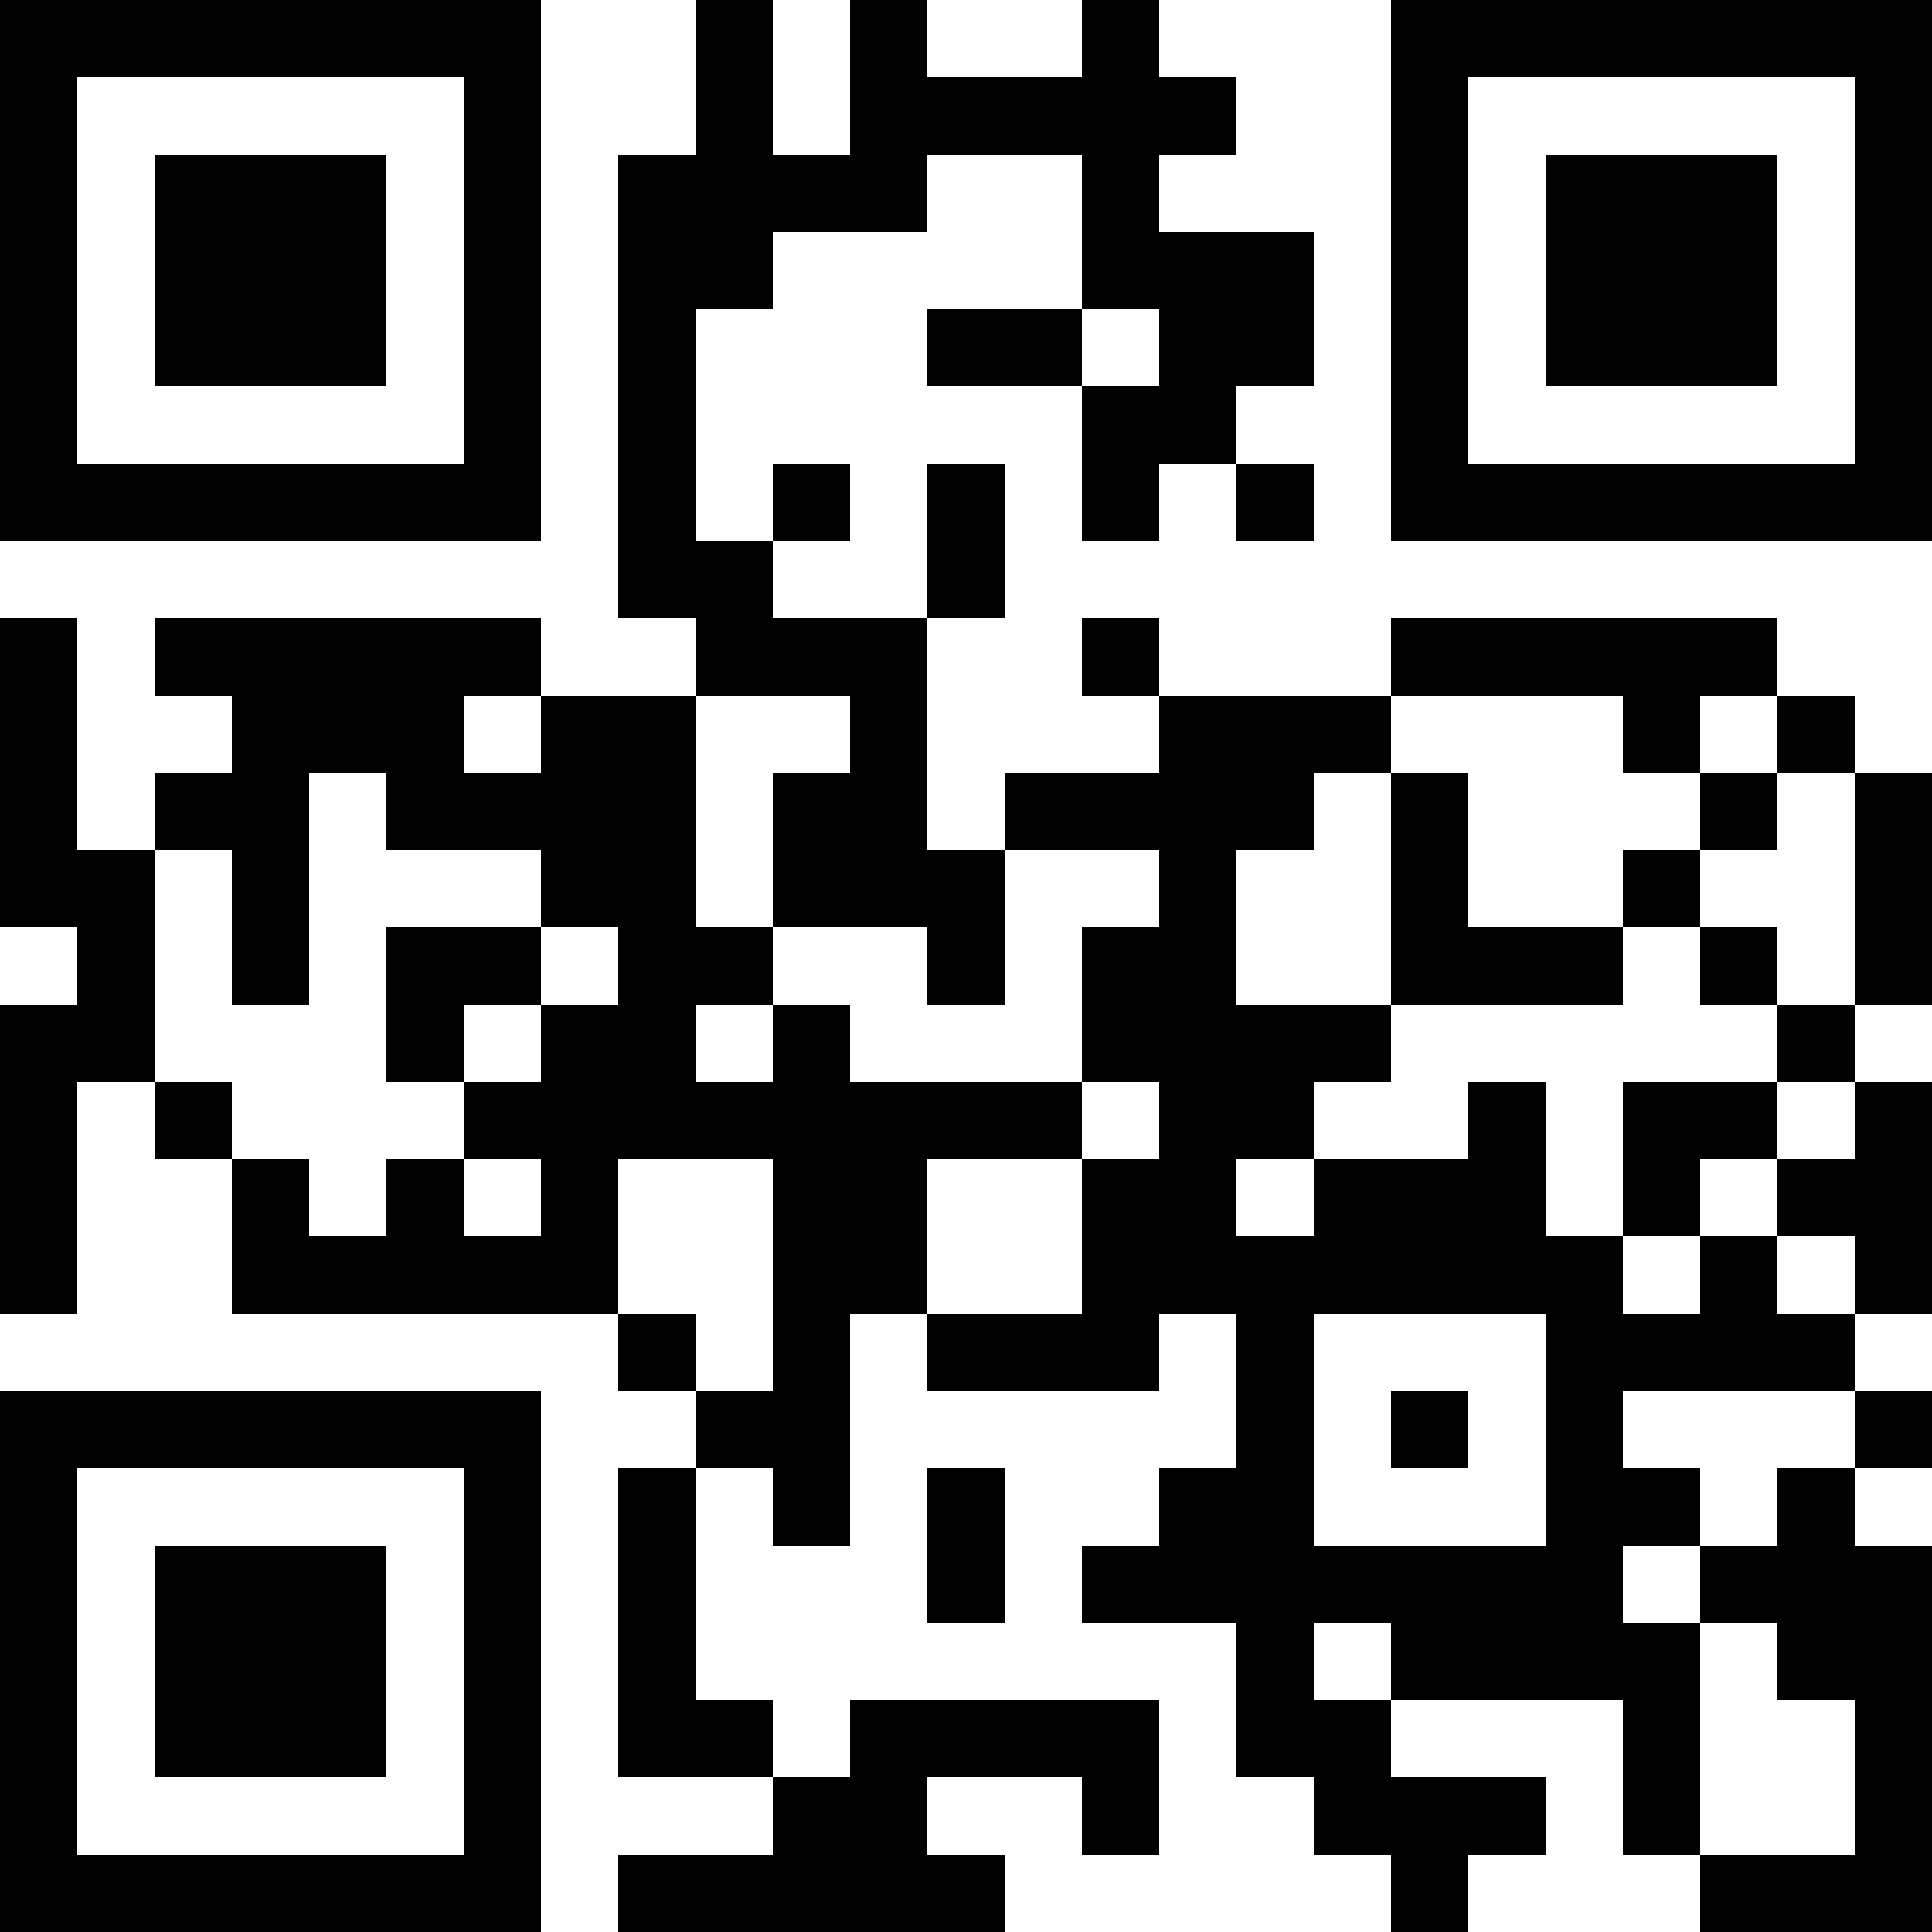
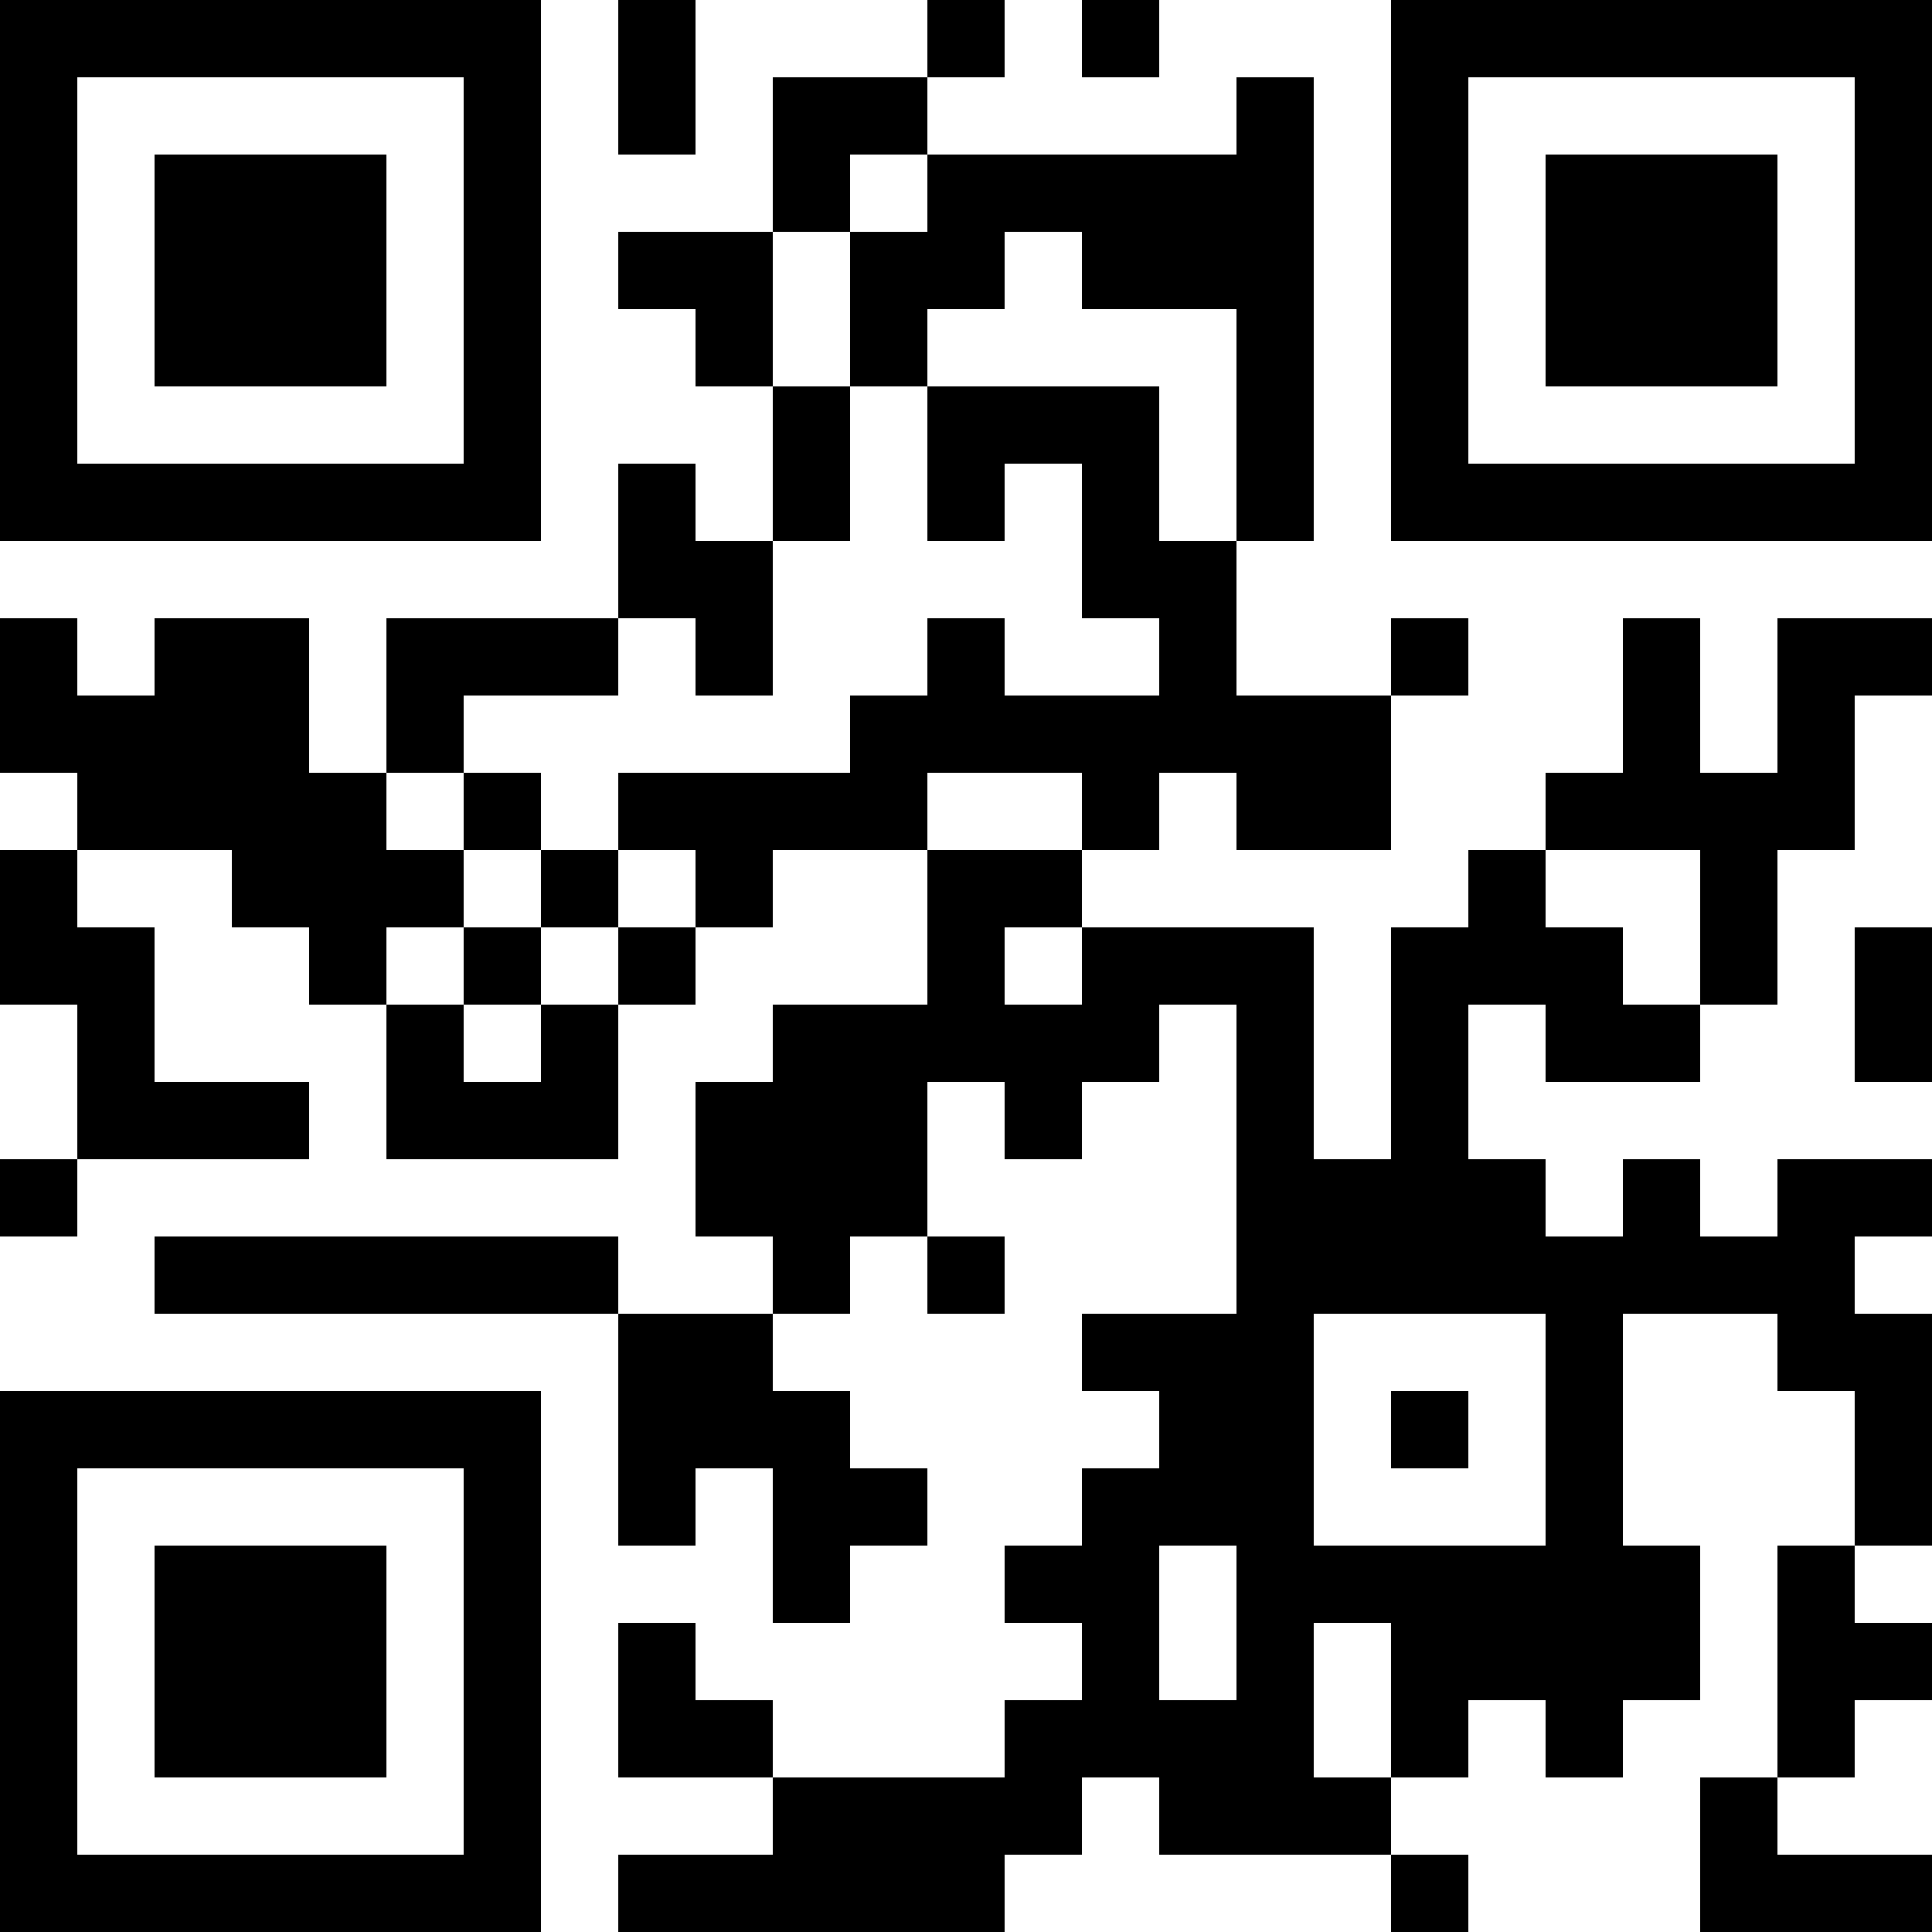
<svg xmlns="http://www.w3.org/2000/svg" version="1.1" width="200" height="200" viewBox="0 0 200 200">
  <rect x="0" y="0" width="200" height="200" fill="#ffffff" />
  <g transform="scale(8)">
    <g transform="translate(0,0)">
-       <path fill-rule="evenodd" d="M9 0L9 2L8 2L8 8L9 8L9 9L7 9L7 8L2 8L2 9L3 9L3 10L2 10L2 11L1 11L1 8L0 8L0 12L1 12L1 13L0 13L0 17L1 17L1 14L2 14L2 15L3 15L3 17L8 17L8 18L9 18L9 19L8 19L8 23L10 23L10 24L8 24L8 25L13 25L13 24L12 24L12 23L14 23L14 24L15 24L15 22L11 22L11 23L10 23L10 22L9 22L9 19L10 19L10 20L11 20L11 17L12 17L12 18L15 18L15 17L16 17L16 19L15 19L15 20L14 20L14 21L16 21L16 23L17 23L17 24L18 24L18 25L19 25L19 24L20 24L20 23L18 23L18 22L21 22L21 24L22 24L22 25L25 25L25 20L24 20L24 19L25 19L25 18L24 18L24 17L25 17L25 14L24 14L24 13L25 13L25 10L24 10L24 9L23 9L23 8L18 8L18 9L15 9L15 8L14 8L14 9L15 9L15 10L13 10L13 11L12 11L12 8L13 8L13 6L12 6L12 8L10 8L10 7L11 7L11 6L10 6L10 7L9 7L9 4L10 4L10 3L12 3L12 2L14 2L14 4L12 4L12 5L14 5L14 7L15 7L15 6L16 6L16 7L17 7L17 6L16 6L16 5L17 5L17 3L15 3L15 2L16 2L16 1L15 1L15 0L14 0L14 1L12 1L12 0L11 0L11 2L10 2L10 0ZM14 4L14 5L15 5L15 4ZM6 9L6 10L7 10L7 9ZM9 9L9 12L10 12L10 13L9 13L9 14L10 14L10 13L11 13L11 14L14 14L14 15L12 15L12 17L14 17L14 15L15 15L15 14L14 14L14 12L15 12L15 11L13 11L13 13L12 13L12 12L10 12L10 10L11 10L11 9ZM18 9L18 10L17 10L17 11L16 11L16 13L18 13L18 14L17 14L17 15L16 15L16 16L17 16L17 15L19 15L19 14L20 14L20 16L21 16L21 17L22 17L22 16L23 16L23 17L24 17L24 16L23 16L23 15L24 15L24 14L23 14L23 13L24 13L24 10L23 10L23 9L22 9L22 10L21 10L21 9ZM4 10L4 13L3 13L3 11L2 11L2 14L3 14L3 15L4 15L4 16L5 16L5 15L6 15L6 16L7 16L7 15L6 15L6 14L7 14L7 13L8 13L8 12L7 12L7 11L5 11L5 10ZM18 10L18 13L21 13L21 12L22 12L22 13L23 13L23 12L22 12L22 11L23 11L23 10L22 10L22 11L21 11L21 12L19 12L19 10ZM5 12L5 14L6 14L6 13L7 13L7 12ZM21 14L21 16L22 16L22 15L23 15L23 14ZM8 15L8 17L9 17L9 18L10 18L10 15ZM17 17L17 20L20 20L20 17ZM18 18L18 19L19 19L19 18ZM21 18L21 19L22 19L22 20L21 20L21 21L22 21L22 24L24 24L24 22L23 22L23 21L22 21L22 20L23 20L23 19L24 19L24 18ZM12 19L12 21L13 21L13 19ZM17 21L17 22L18 22L18 21ZM0 0L0 7L7 7L7 0ZM1 1L1 6L6 6L6 1ZM2 2L2 5L5 5L5 2ZM18 0L18 7L25 7L25 0ZM19 1L19 6L24 6L24 1ZM20 2L20 5L23 5L23 2ZM0 18L0 25L7 25L7 18ZM1 19L1 24L6 24L6 19ZM2 20L2 23L5 23L5 20Z" fill="#000000" />
+       <path fill-rule="evenodd" d="M8 0L8 2L9 2L9 0ZM12 0L12 1L10 1L10 3L8 3L8 4L9 4L9 5L10 5L10 7L9 7L9 6L8 6L8 8L5 8L5 10L4 10L4 8L2 8L2 9L1 9L1 8L0 8L0 10L1 10L1 11L0 11L0 13L1 13L1 15L0 15L0 16L1 16L1 15L4 15L4 14L2 14L2 12L1 12L1 11L3 11L3 12L4 12L4 13L5 13L5 15L8 15L8 13L9 13L9 12L10 12L10 11L12 11L12 13L10 13L10 14L9 14L9 16L10 16L10 17L8 17L8 16L2 16L2 17L8 17L8 20L9 20L9 19L10 19L10 21L11 21L11 20L12 20L12 19L11 19L11 18L10 18L10 17L11 17L11 16L12 16L12 17L13 17L13 16L12 16L12 14L13 14L13 15L14 15L14 14L15 14L15 13L16 13L16 17L14 17L14 18L15 18L15 19L14 19L14 20L13 20L13 21L14 21L14 22L13 22L13 23L10 23L10 22L9 22L9 21L8 21L8 23L10 23L10 24L8 24L8 25L13 25L13 24L14 24L14 23L15 23L15 24L18 24L18 25L19 25L19 24L18 24L18 23L19 23L19 22L20 22L20 23L21 23L21 22L22 22L22 20L21 20L21 17L23 17L23 18L24 18L24 20L23 20L23 23L22 23L22 25L25 25L25 24L23 24L23 23L24 23L24 22L25 22L25 21L24 21L24 20L25 20L25 17L24 17L24 16L25 16L25 15L23 15L23 16L22 16L22 15L21 15L21 16L20 16L20 15L19 15L19 13L20 13L20 14L22 14L22 13L23 13L23 11L24 11L24 9L25 9L25 8L23 8L23 10L22 10L22 8L21 8L21 10L20 10L20 11L19 11L19 12L18 12L18 15L17 15L17 12L14 12L14 11L15 11L15 10L16 10L16 11L18 11L18 9L19 9L19 8L18 8L18 9L16 9L16 7L17 7L17 1L16 1L16 2L12 2L12 1L13 1L13 0ZM14 0L14 1L15 1L15 0ZM11 2L11 3L10 3L10 5L11 5L11 7L10 7L10 9L9 9L9 8L8 8L8 9L6 9L6 10L5 10L5 11L6 11L6 12L5 12L5 13L6 13L6 14L7 14L7 13L8 13L8 12L9 12L9 11L8 11L8 10L11 10L11 9L12 9L12 8L13 8L13 9L15 9L15 8L14 8L14 6L13 6L13 7L12 7L12 5L15 5L15 7L16 7L16 4L14 4L14 3L13 3L13 4L12 4L12 5L11 5L11 3L12 3L12 2ZM6 10L6 11L7 11L7 12L6 12L6 13L7 13L7 12L8 12L8 11L7 11L7 10ZM12 10L12 11L14 11L14 10ZM20 11L20 12L21 12L21 13L22 13L22 11ZM13 12L13 13L14 13L14 12ZM24 12L24 14L25 14L25 12ZM17 17L17 20L20 20L20 17ZM18 18L18 19L19 19L19 18ZM15 20L15 22L16 22L16 20ZM17 21L17 23L18 23L18 21ZM0 0L0 7L7 7L7 0ZM1 1L1 6L6 6L6 1ZM2 2L2 5L5 5L5 2ZM18 0L18 7L25 7L25 0ZM19 1L19 6L24 6L24 1ZM20 2L20 5L23 5L23 2ZM0 18L0 25L7 25L7 18ZM1 19L1 24L6 24L6 19ZM2 20L2 23L5 23L5 20Z" fill="#000000" />
    </g>
  </g>
</svg>
